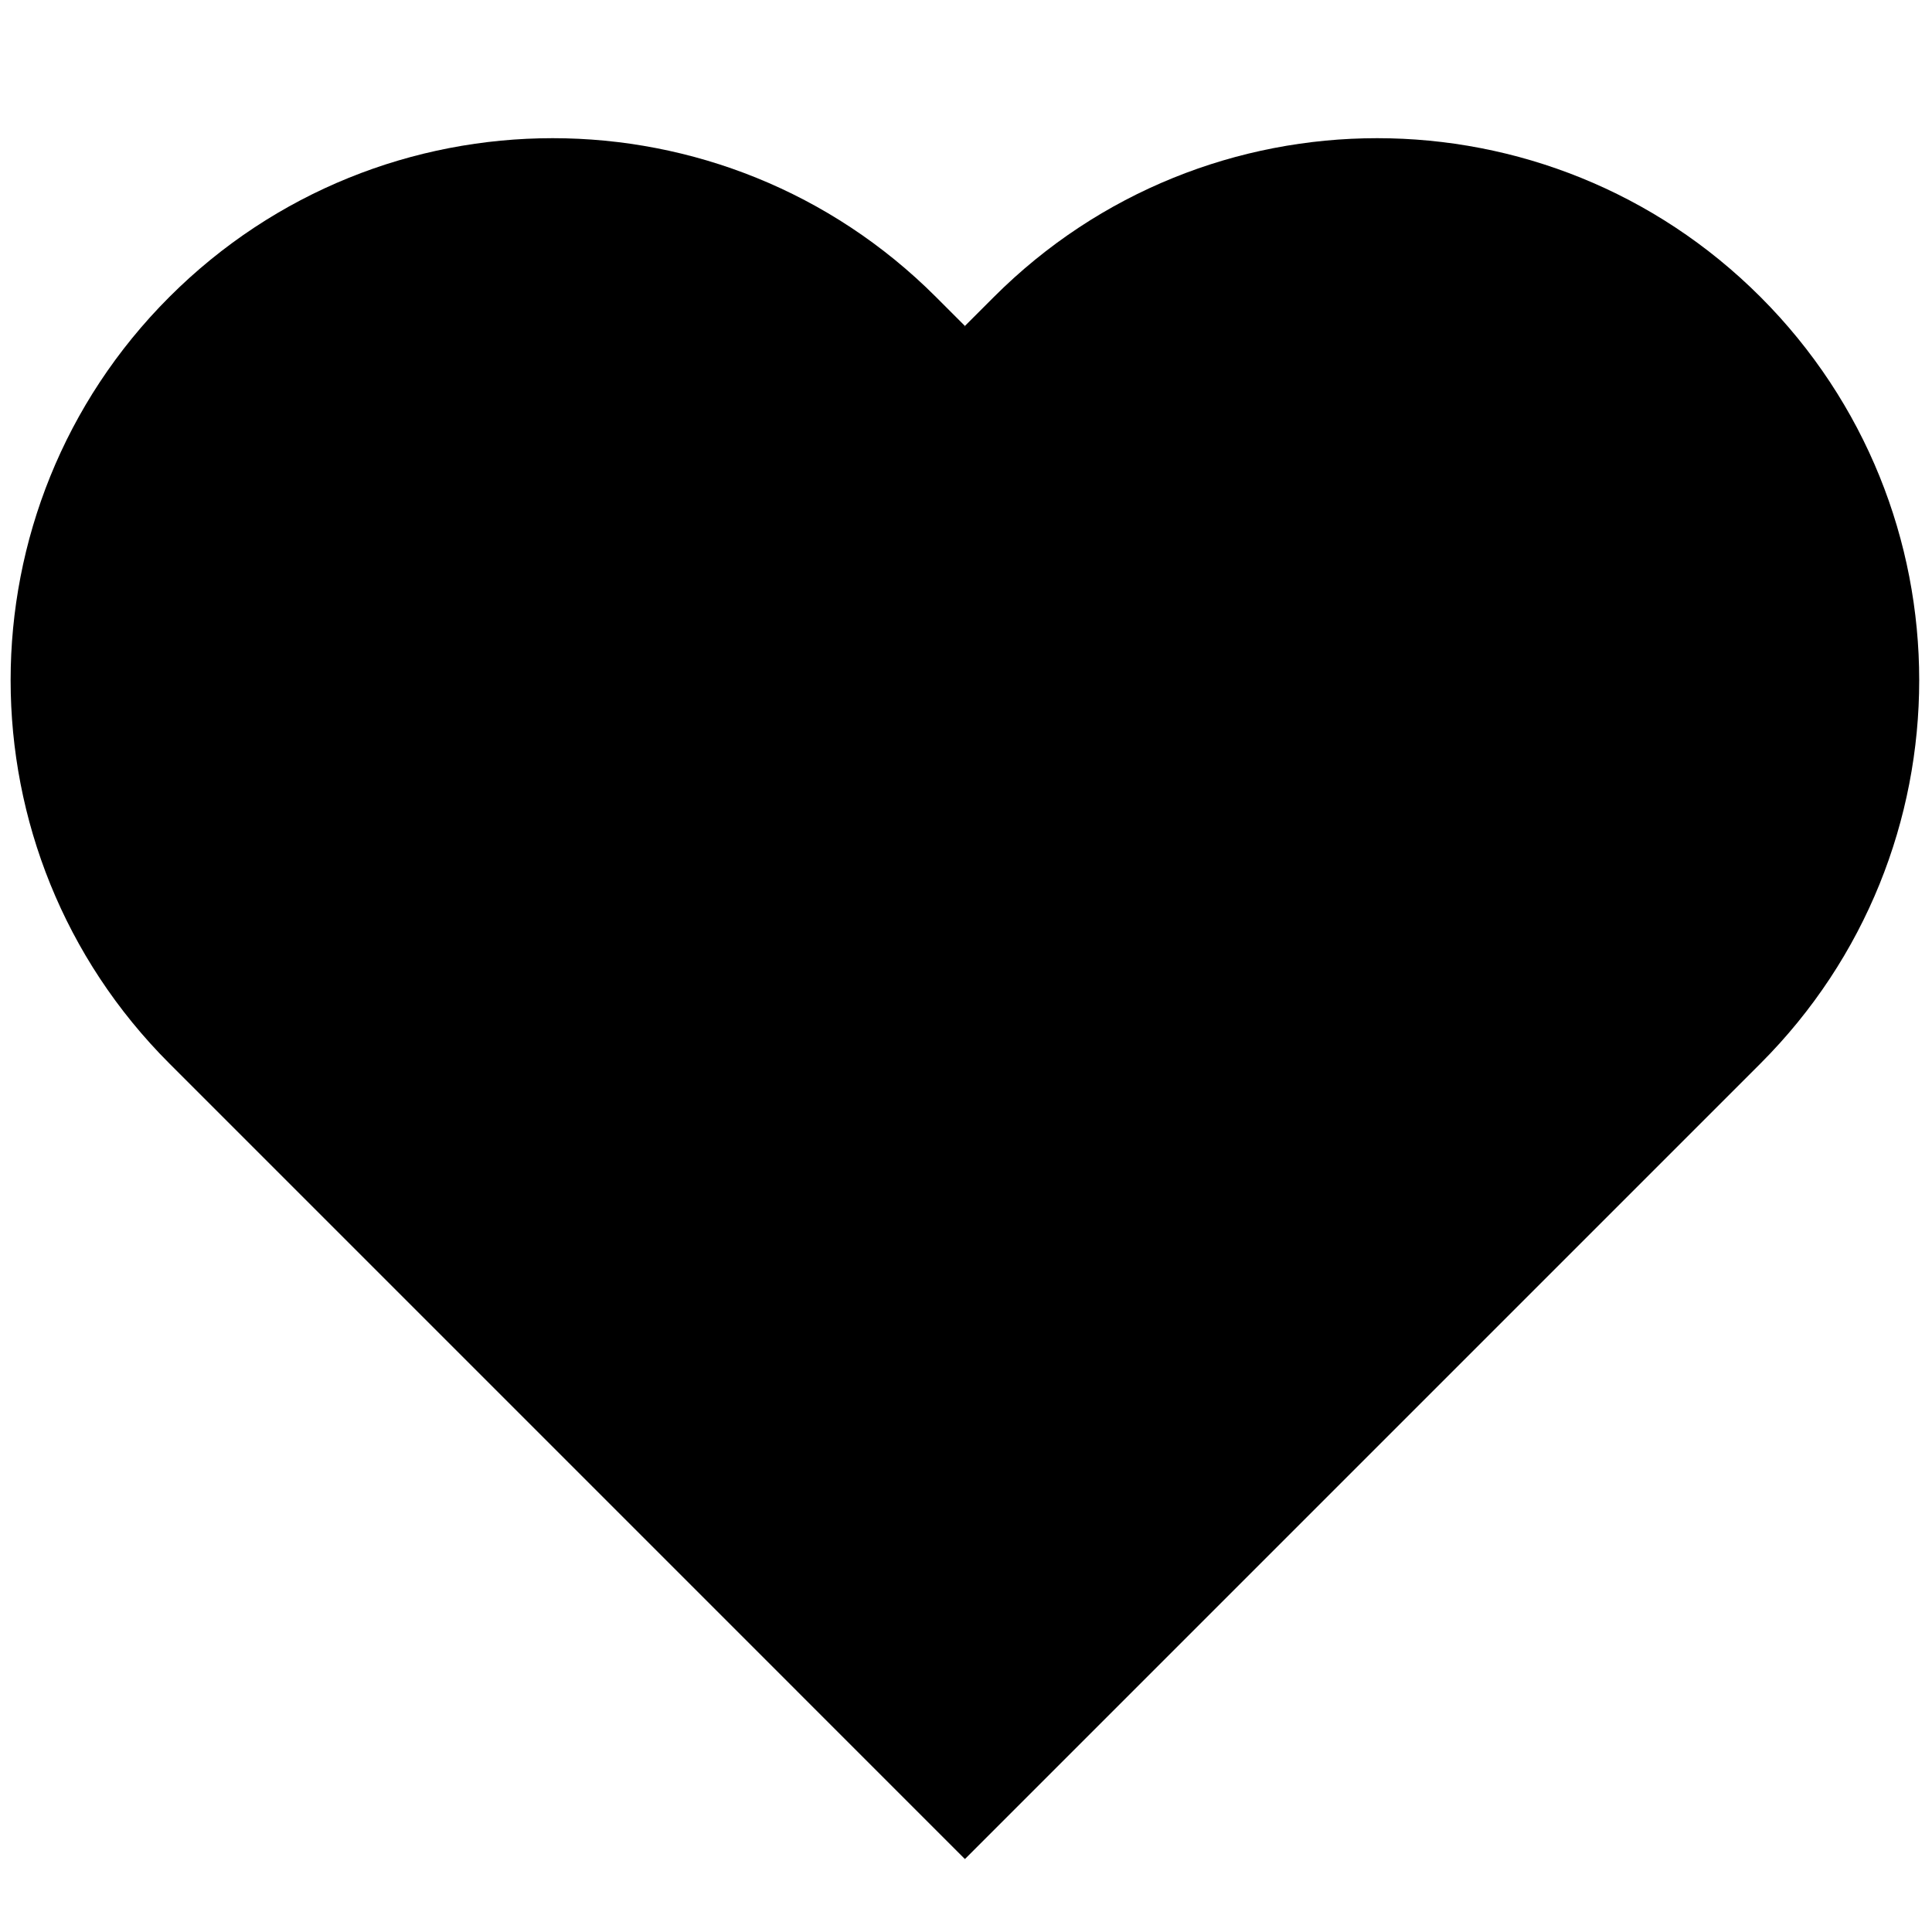
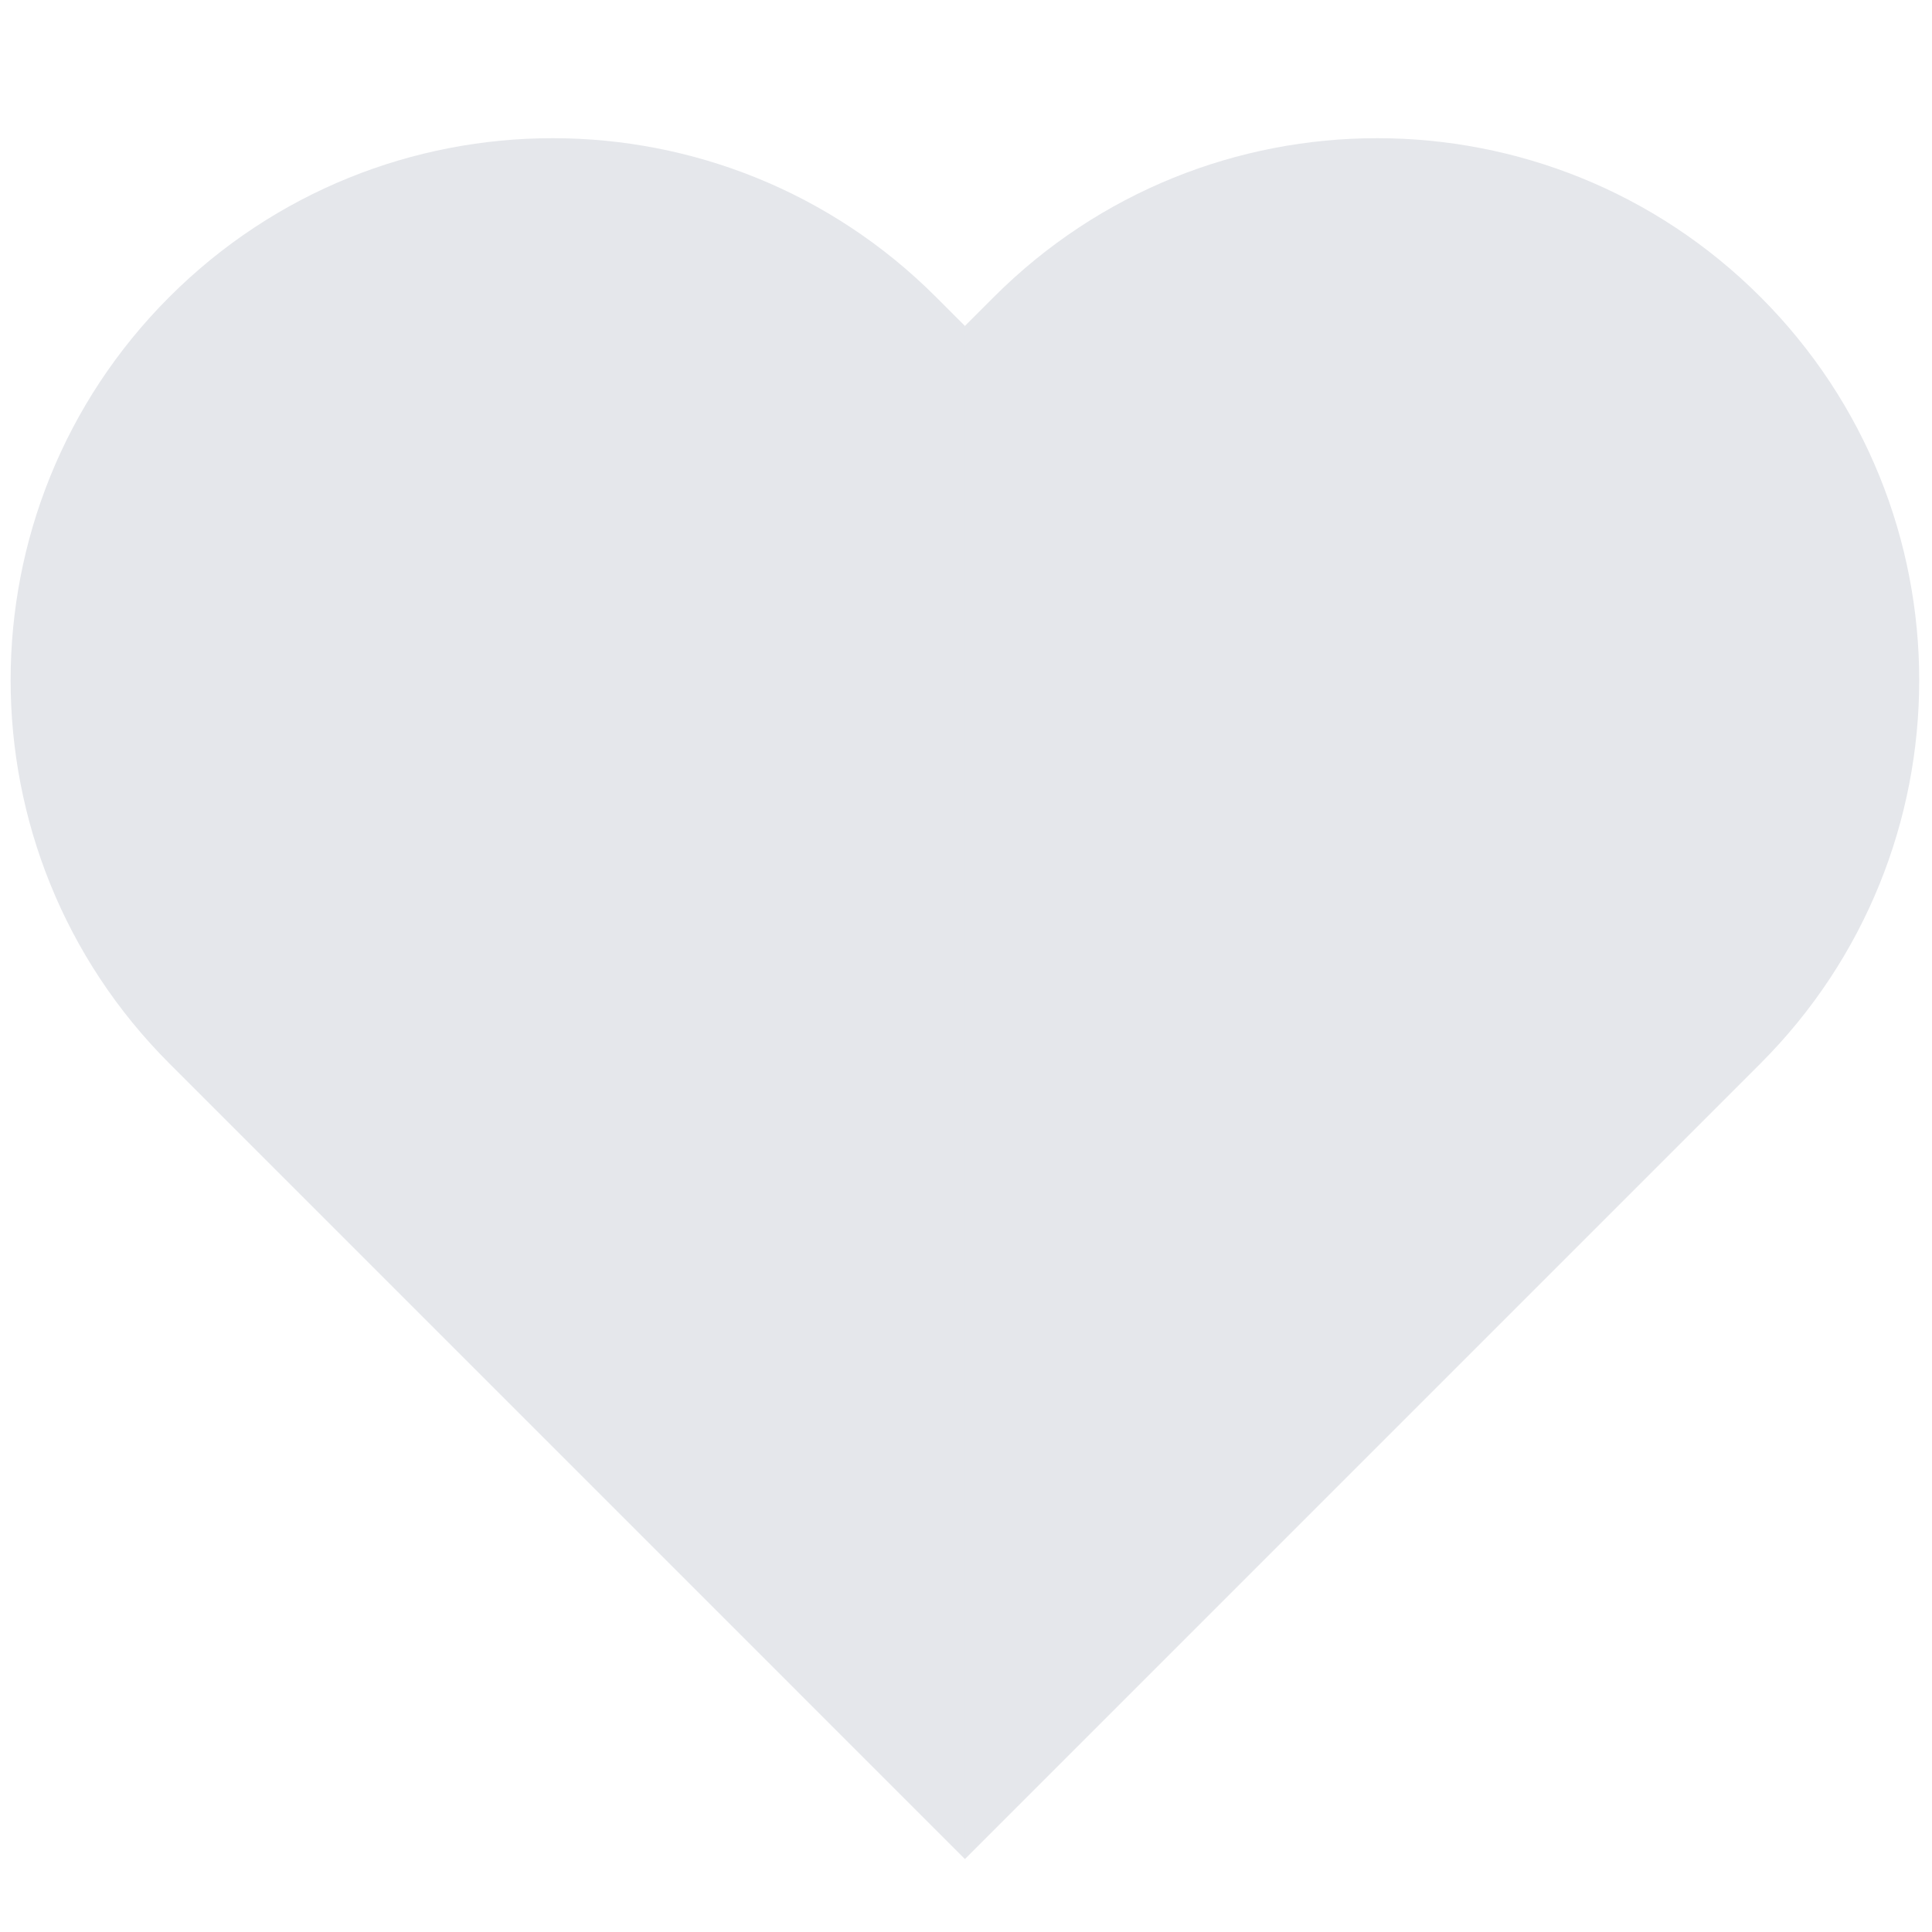
<svg xmlns="http://www.w3.org/2000/svg" version="1.1" width="32px" height="32px" viewBox="0 0 256 256" xml:space="preserve">
  <g style="stroke: none; stroke-width: 0; stroke-dasharray: none; stroke-linecap: butt; stroke-linejoin: miter; stroke-miterlimit: 10; fill: none; fill-rule: nonzero; opacity: 1;" transform="translate(1.406593 1.406593) scale(2.81 2.81)">
-     <path d="M 7.486 13.502 c 9.982 -9.982 26.165 -9.982 36.147 0 L 45 14.869 l 0 0 c 6.895 22.882 6.259 47.092 0 72.294 L 26.927 69.089 c 0 0 0 0 0 0 l -19.44 -19.44 C -2.495 39.667 -2.495 23.484 7.486 13.502 z" style="stroke: none; stroke-width: 1; stroke-dasharray: none; stroke-linecap: butt; stroke-linejoin: miter; stroke-miterlimit: 10; fill: black; fill-rule: nonzero; opacity: 1;" transform=" matrix(1 0 0 1 0 0) " stroke-linecap="round" />
-     <path d="M 82.514 13.502 c -9.982 -9.982 -26.165 -9.982 -36.147 0 L 45 14.869 l 0 0 v 72.294 l 18.073 -18.073 c 0 0 0 0 0 0 l 19.44 -19.44 C 92.495 39.667 92.495 23.484 82.514 13.502 z" style="stroke: none; stroke-width: 1; stroke-dasharray: none; stroke-linecap: butt; stroke-linejoin: miter; stroke-miterlimit: 10; fill: black; fill-rule: nonzero; opacity: 1;" transform=" matrix(1 0 0 1 0 0) " stroke-linecap="round" />
+     <path d="M 7.486 13.502 c 9.982 -9.982 26.165 -9.982 36.147 0 L 45 14.869 l 0 0 c 6.895 22.882 6.259 47.092 0 72.294 L 26.927 69.089 c 0 0 0 0 0 0 l -19.44 -19.44 C -2.495 39.667 -2.495 23.484 7.486 13.502 z" style="stroke: none; stroke-width: 1; stroke-dasharray: none; stroke-linecap: butt; stroke-linejoin: miter; stroke-miterlimit: 10; fill: #e5e7eb; fill-rule: nonzero; opacity: 1;" transform=" matrix(1 0 0 1 0 0) " stroke-linecap="round" />
+     <path d="M 82.514 13.502 c -9.982 -9.982 -26.165 -9.982 -36.147 0 L 45 14.869 l 0 0 v 72.294 l 18.073 -18.073 c 0 0 0 0 0 0 l 19.44 -19.44 C 92.495 39.667 92.495 23.484 82.514 13.502 z" style="stroke: none; stroke-width: 1; stroke-dasharray: none; stroke-linecap: butt; stroke-linejoin: miter; stroke-miterlimit: 10; fill: #e5e7eb; fill-rule: nonzero; opacity: 1;" transform=" matrix(1 0 0 1 0 0) " stroke-linecap="round" />
  </g>
</svg>
